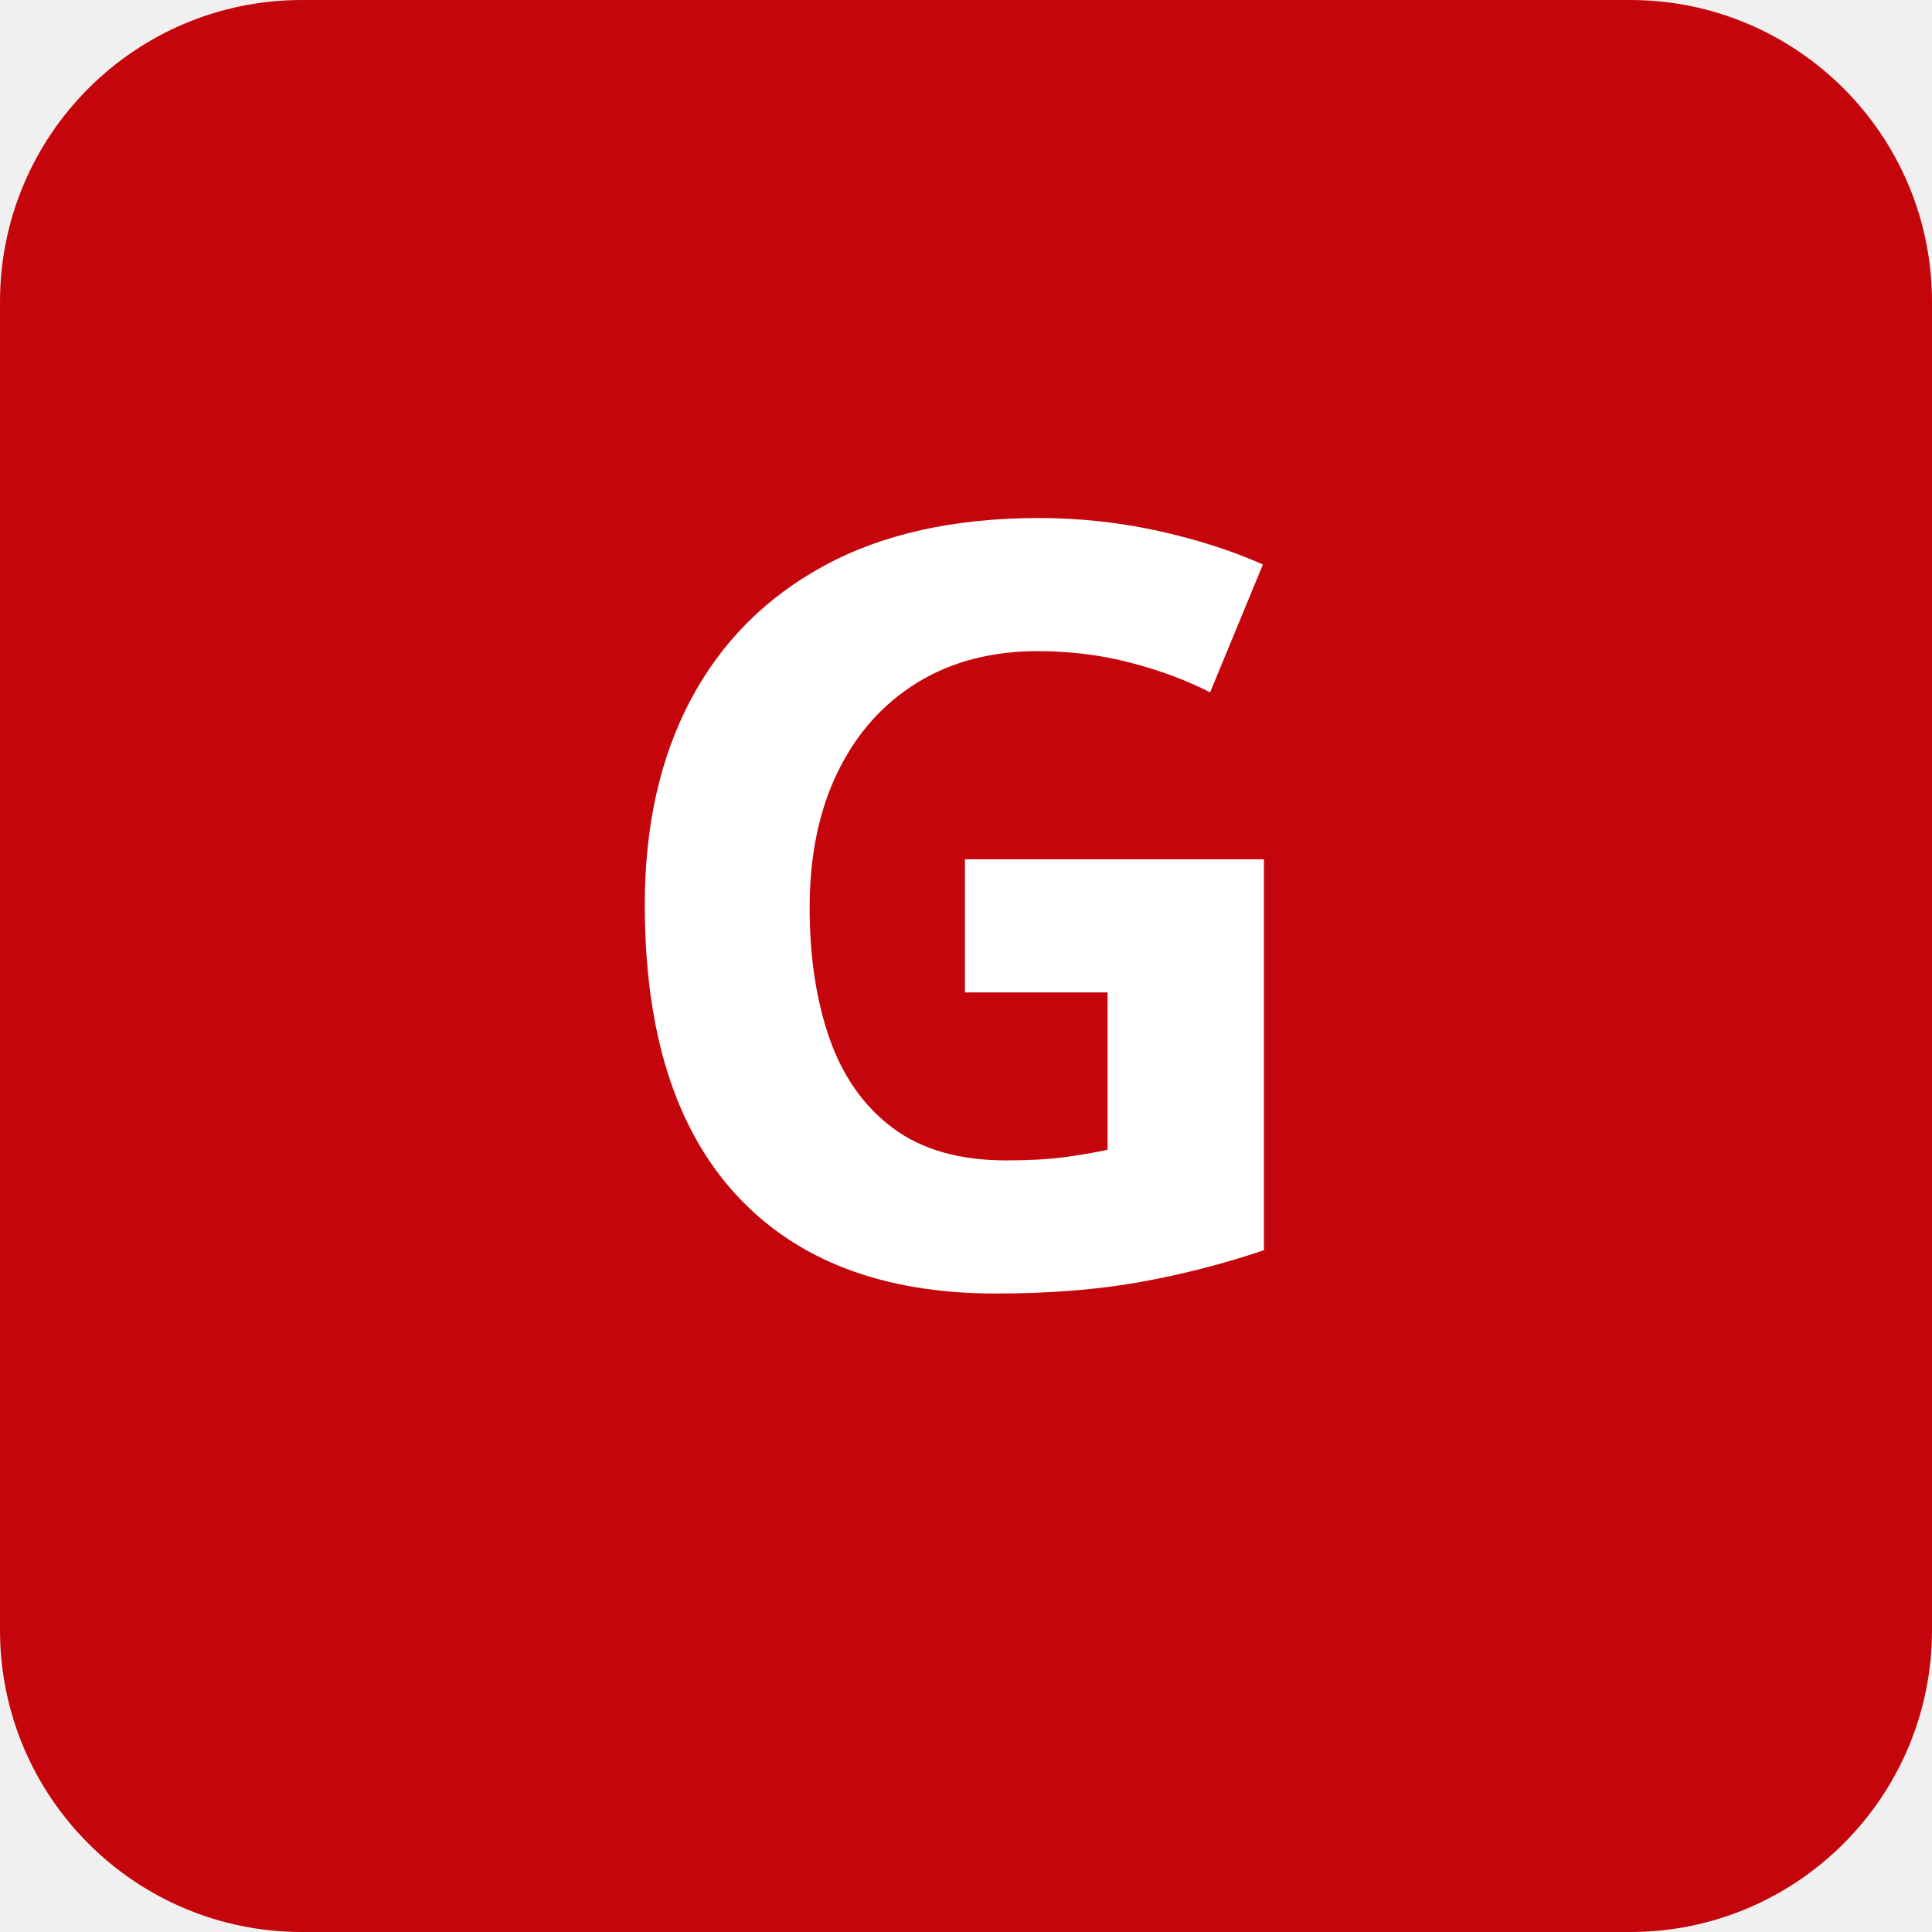
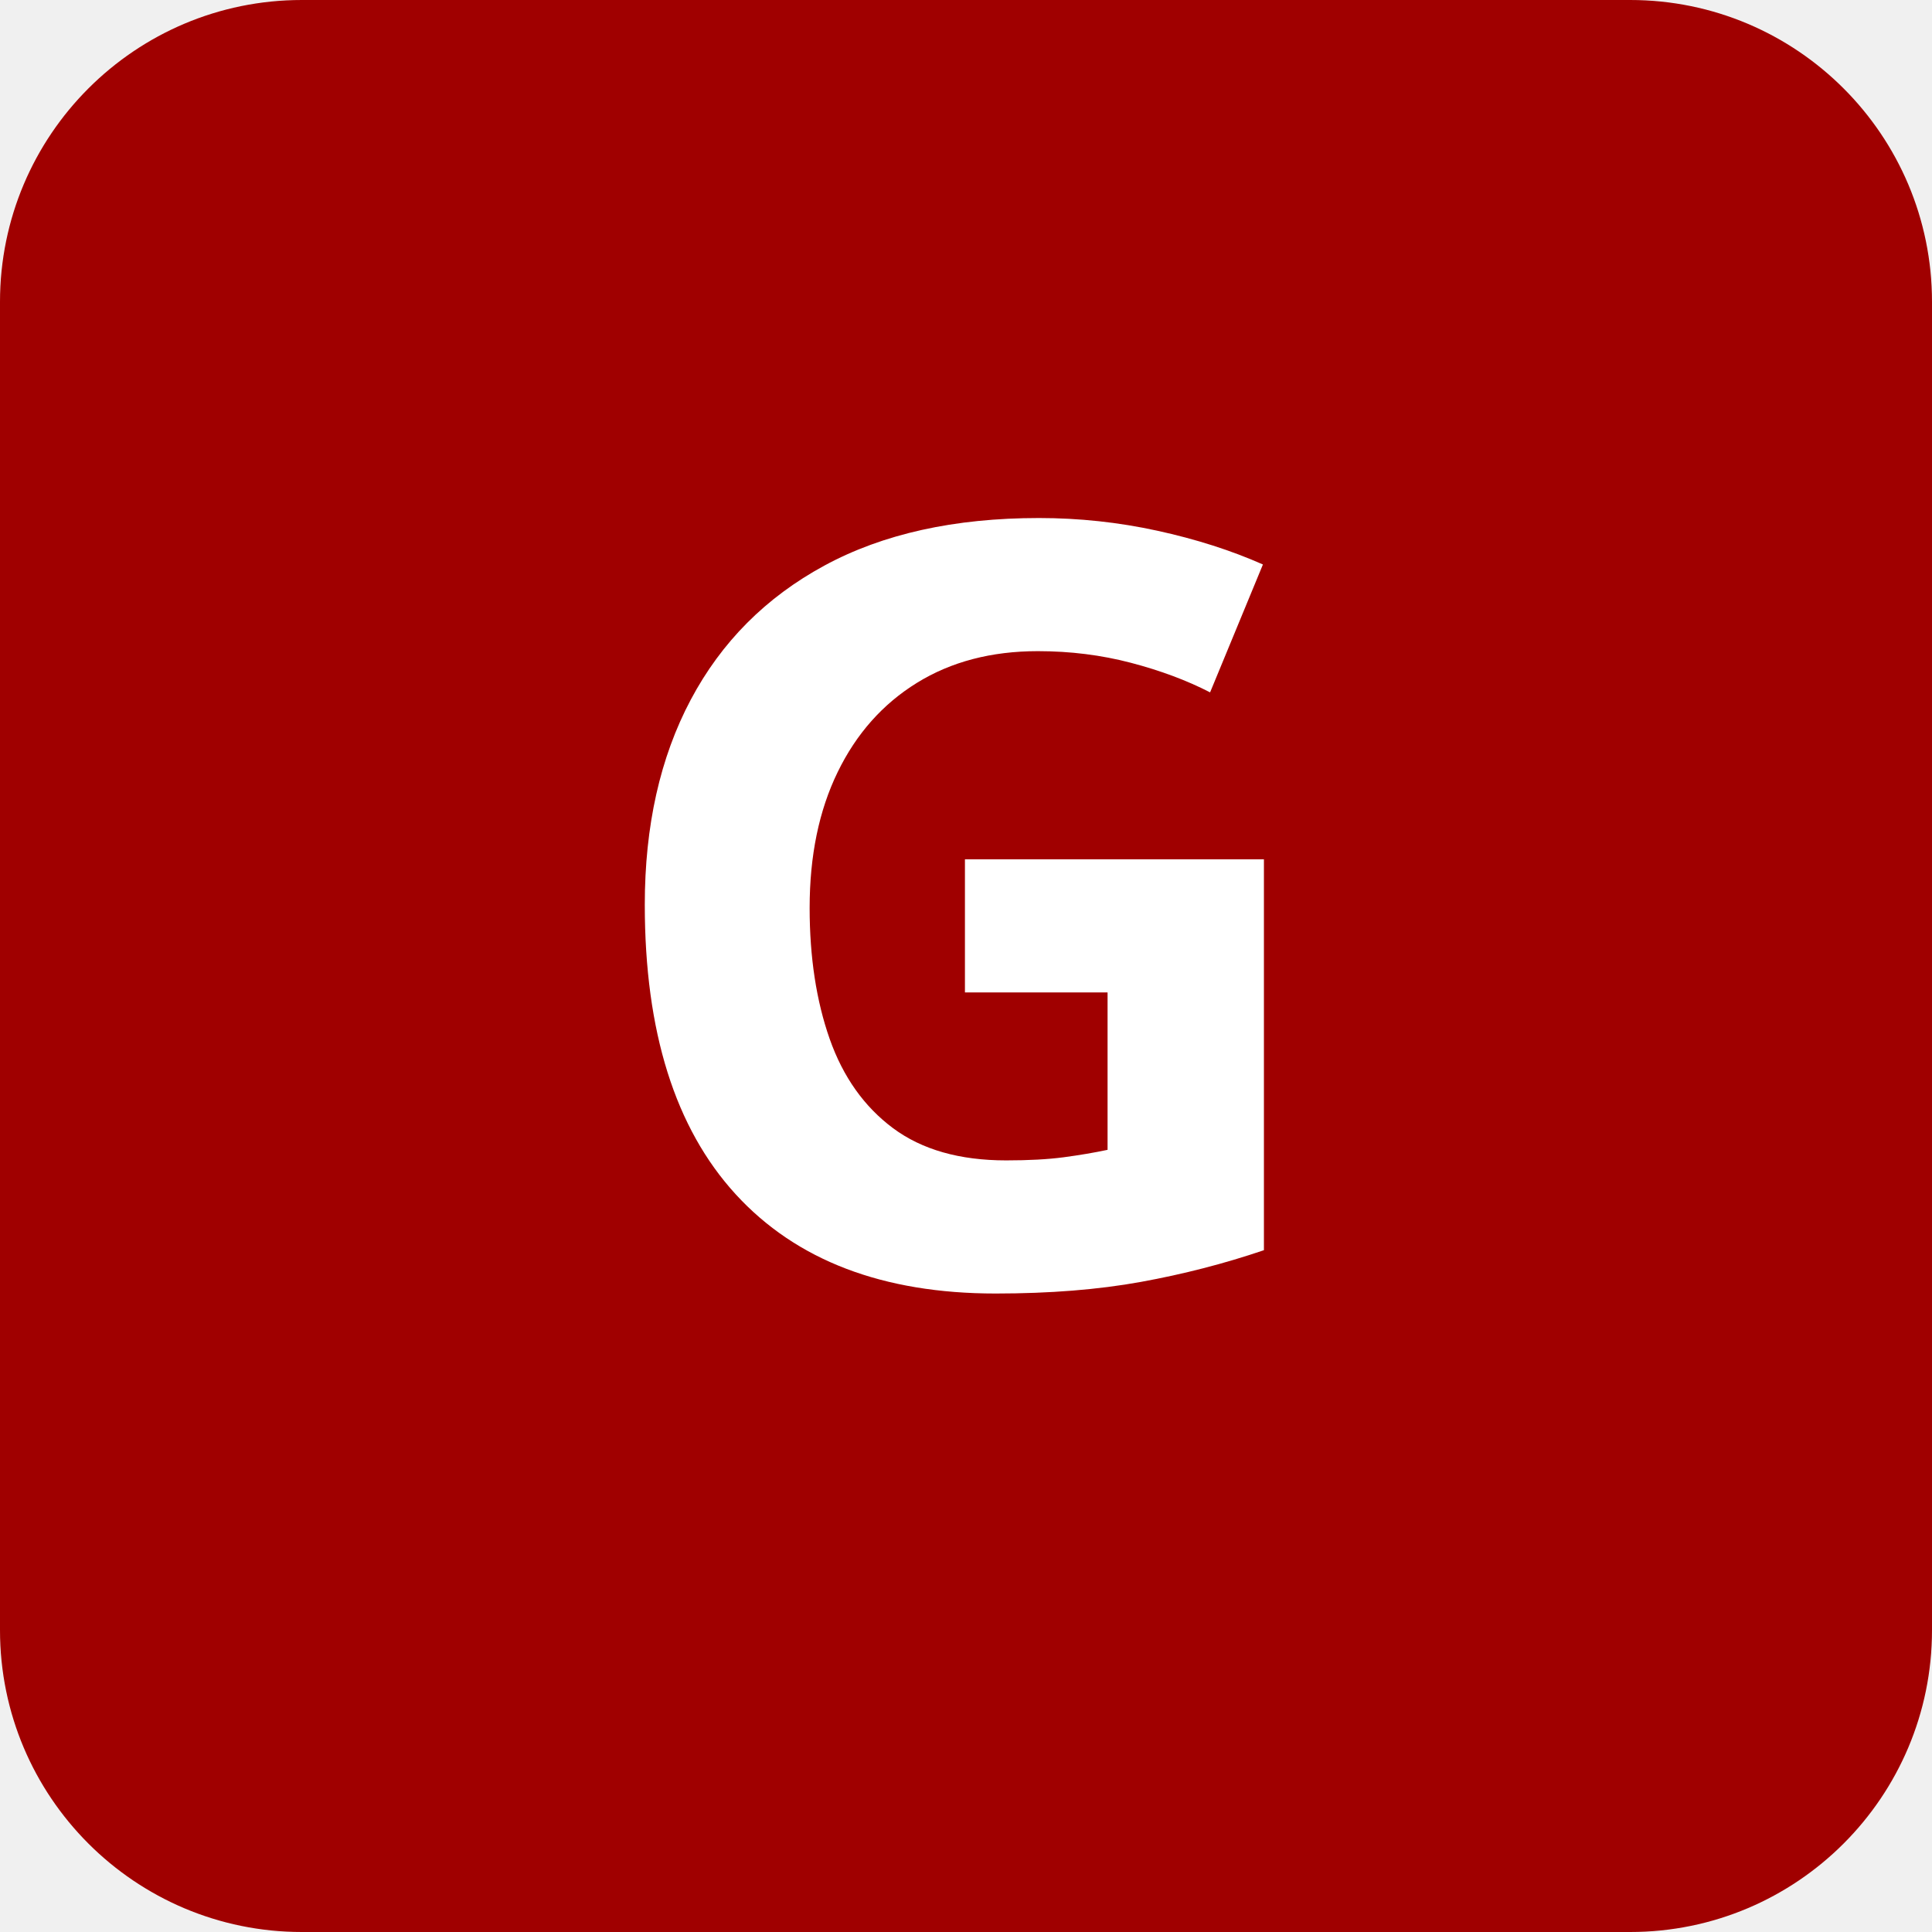
<svg xmlns="http://www.w3.org/2000/svg" width="512" height="512" viewBox="0 0 512 512">
-   <rect width="512" height="512" rx="80" fill="#c5050c" />
+   <rect width="512" height="512" rx="80" fill="#A00000" />
  <text x="256" y="340" font-family="system-ui, sans-serif" font-size="280" font-weight="700" fill="white" text-anchor="middle">G</text>
</svg>
